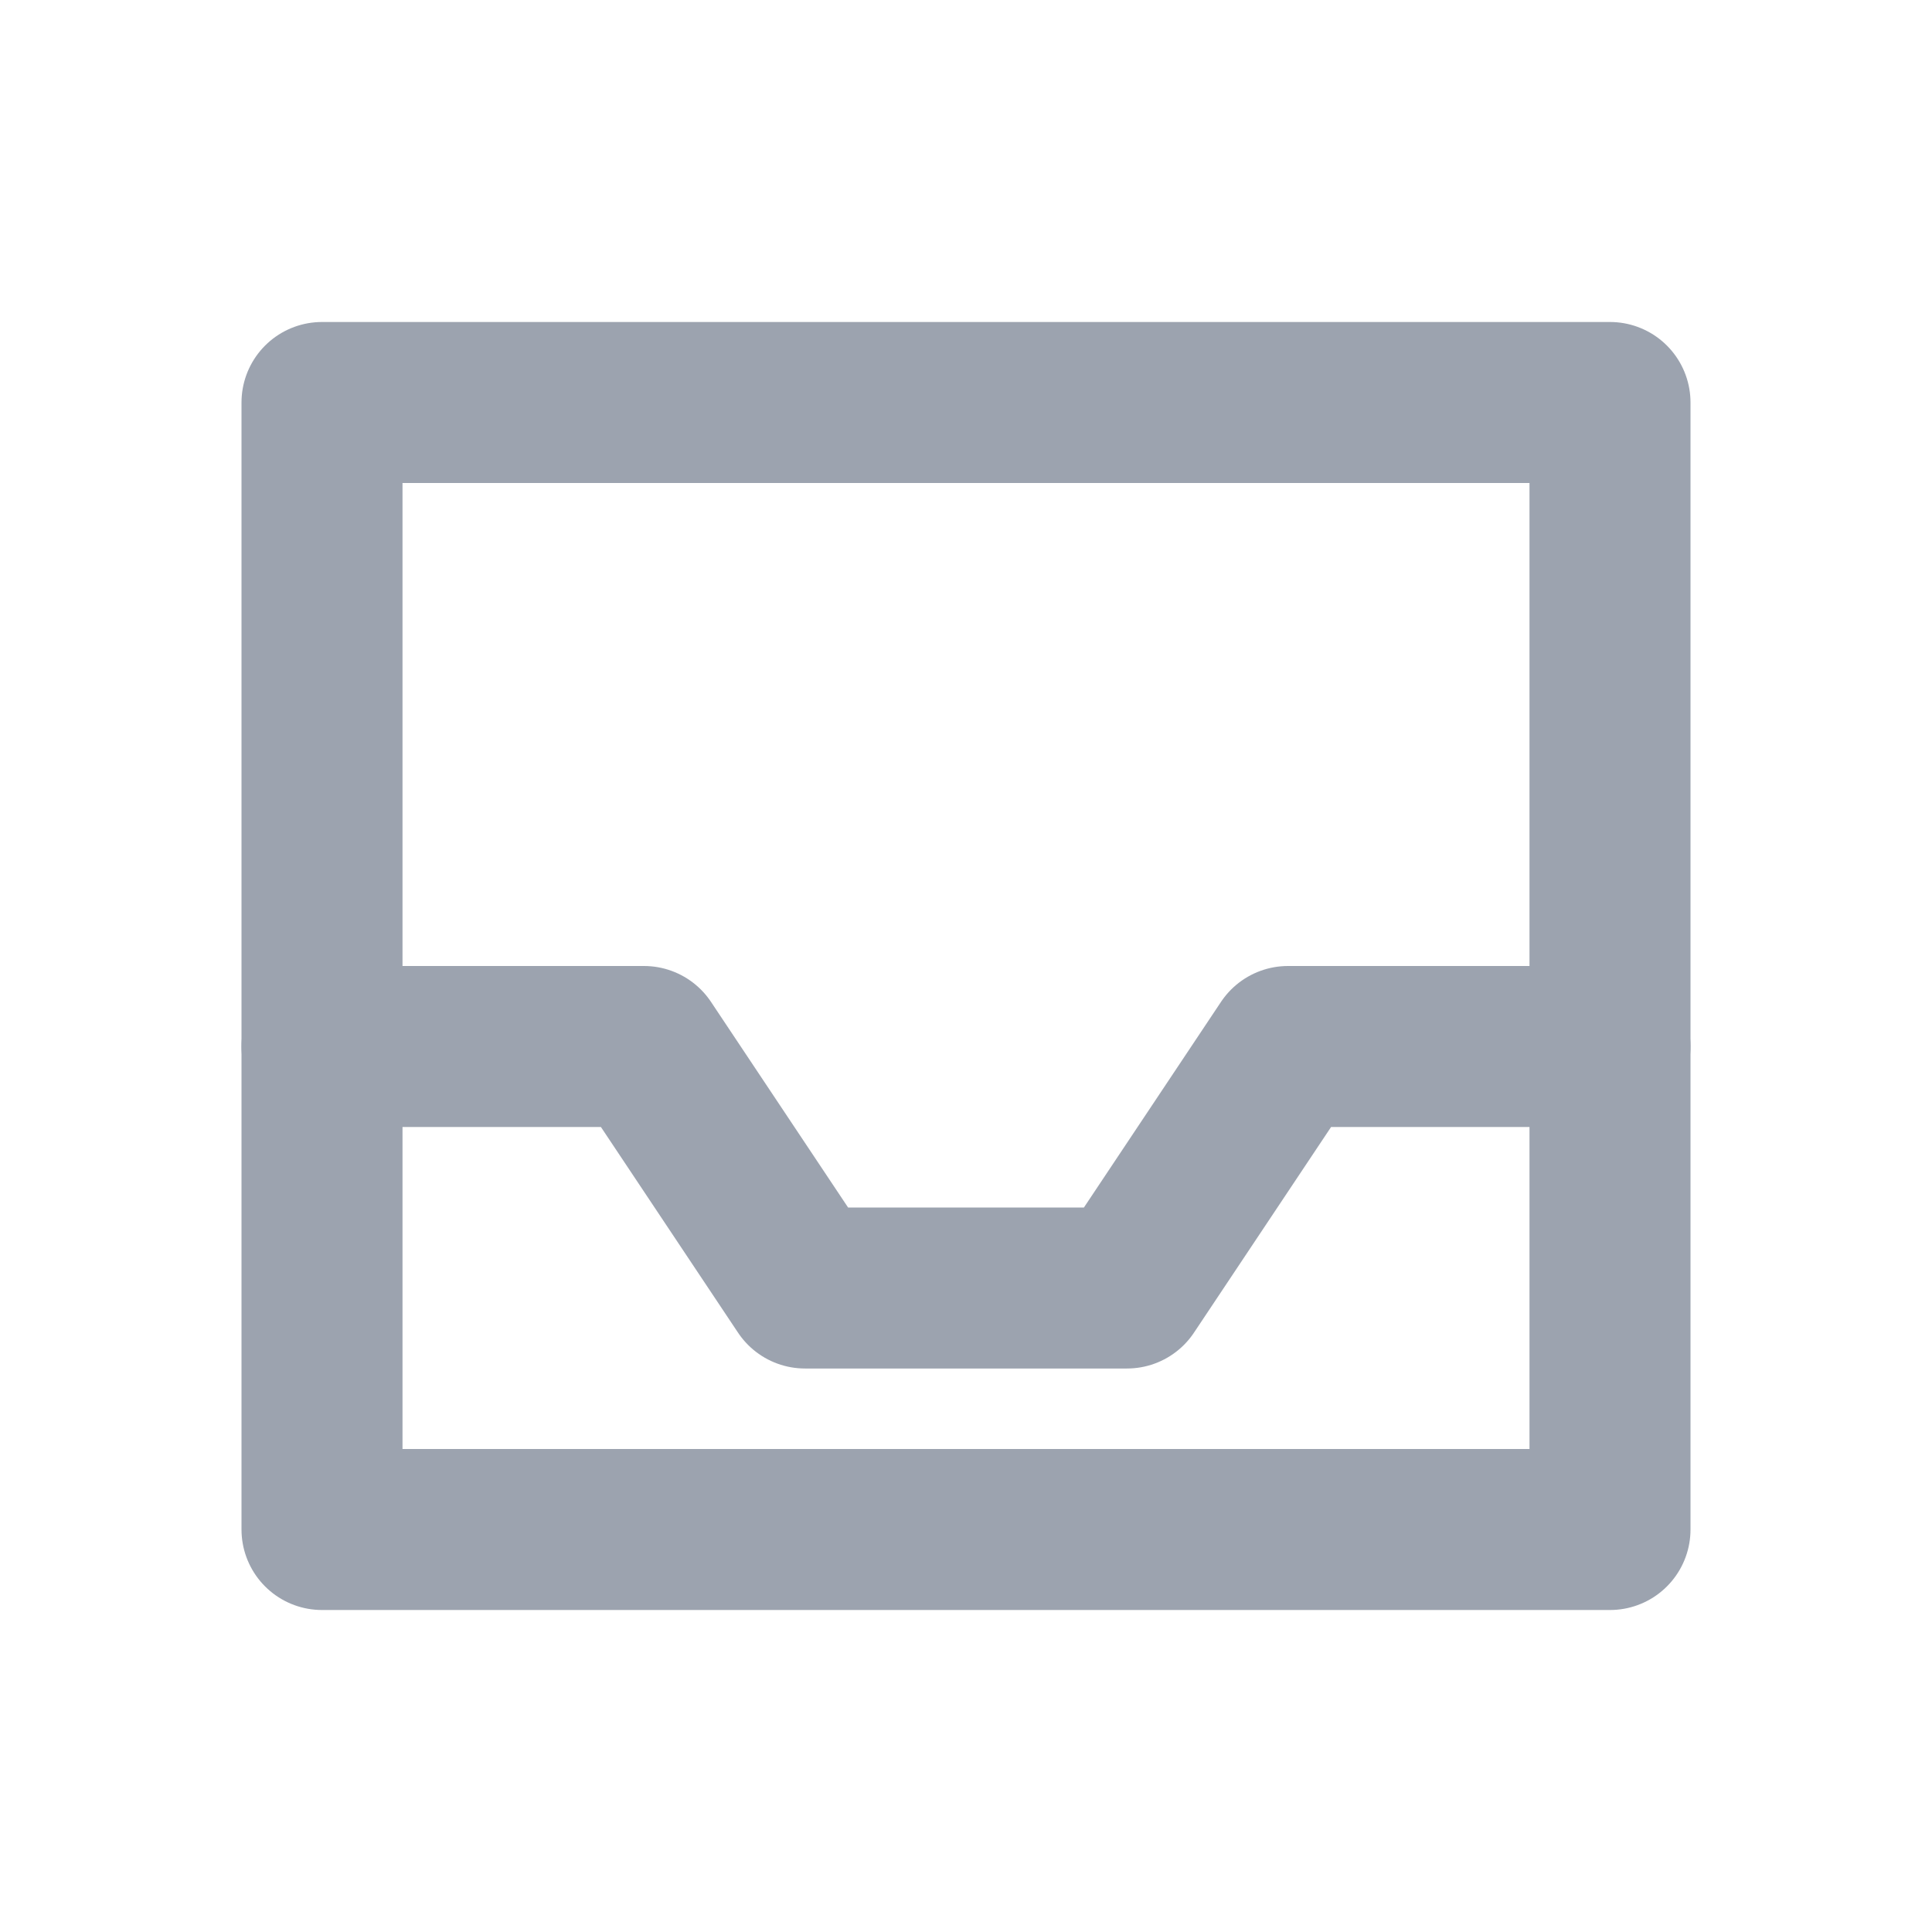
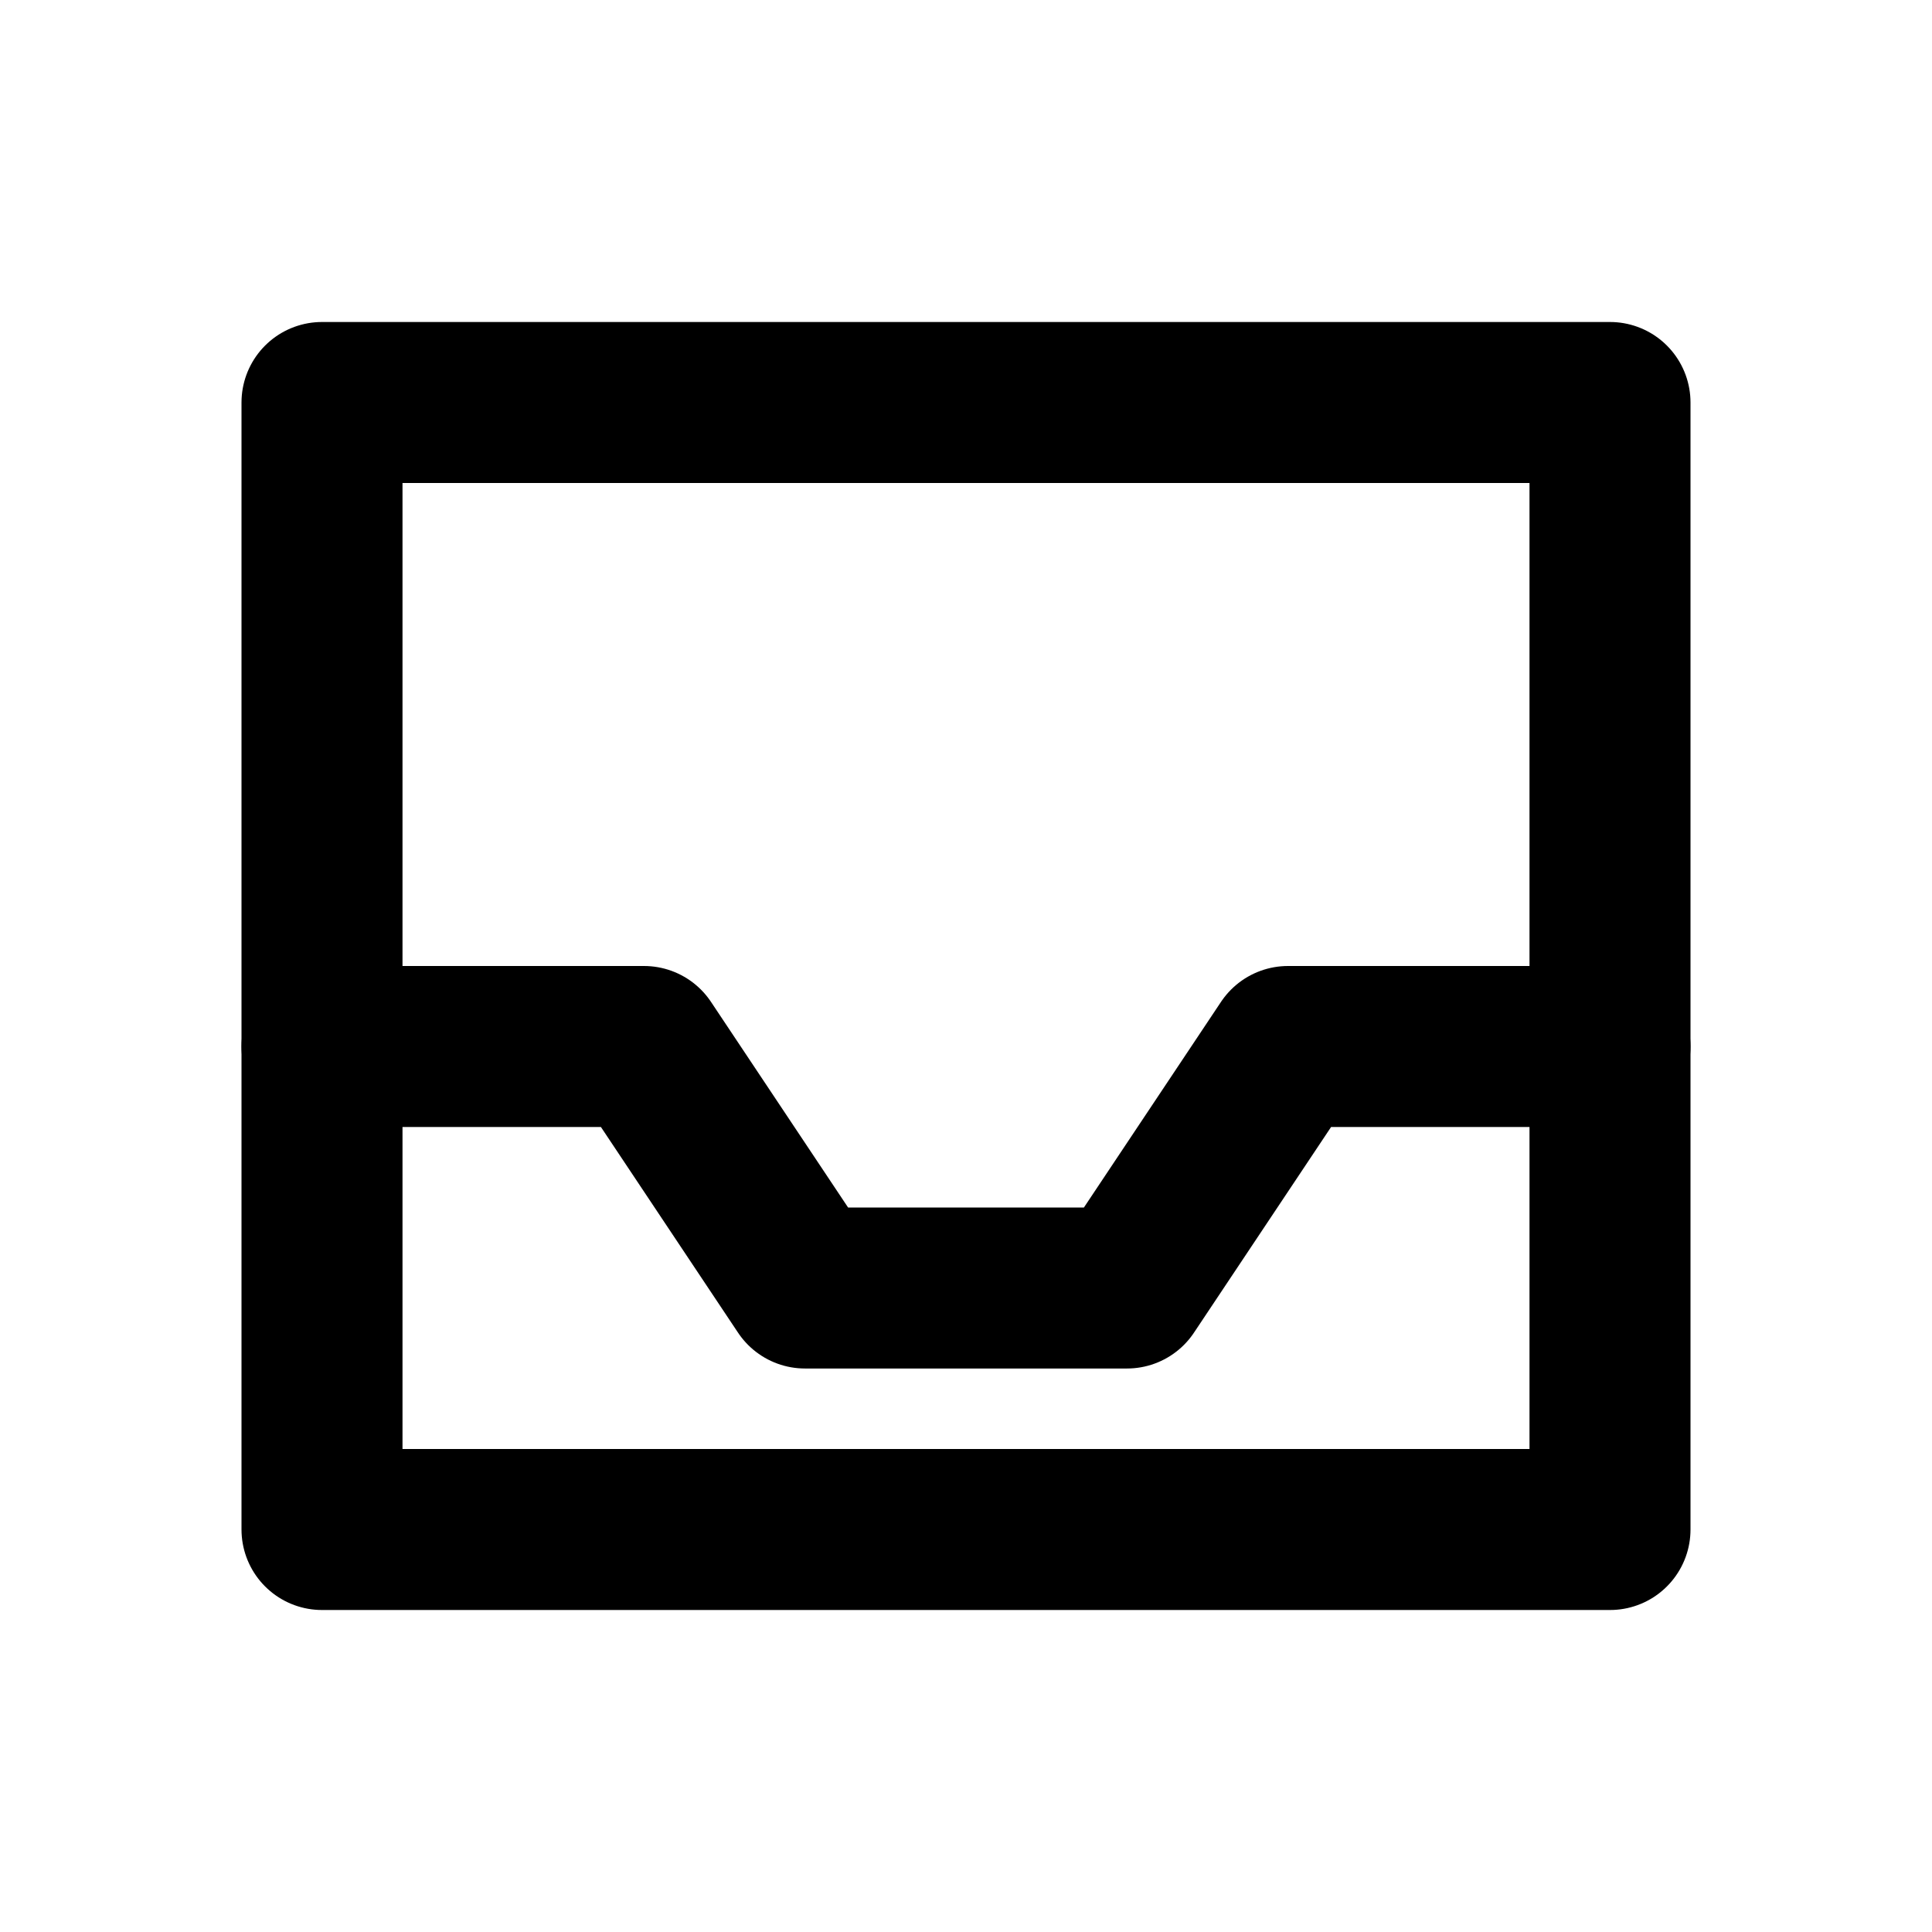
- <svg xmlns="http://www.w3.org/2000/svg" viewBox="0 0 24 24" fill="none" stroke="#9ca3af" stroke-width="2" stroke-linecap="round" stroke-linejoin="round">
+ <svg xmlns="http://www.w3.org/2000/svg" viewBox="0 0 24 24" fill="none" stroke="#000000" stroke-width="2" stroke-linecap="round" stroke-linejoin="round">
  <path d="M4 5h16v14H4z" />
  <path d="M4 13h4l2 3h4l2-3h4" />
</svg>
